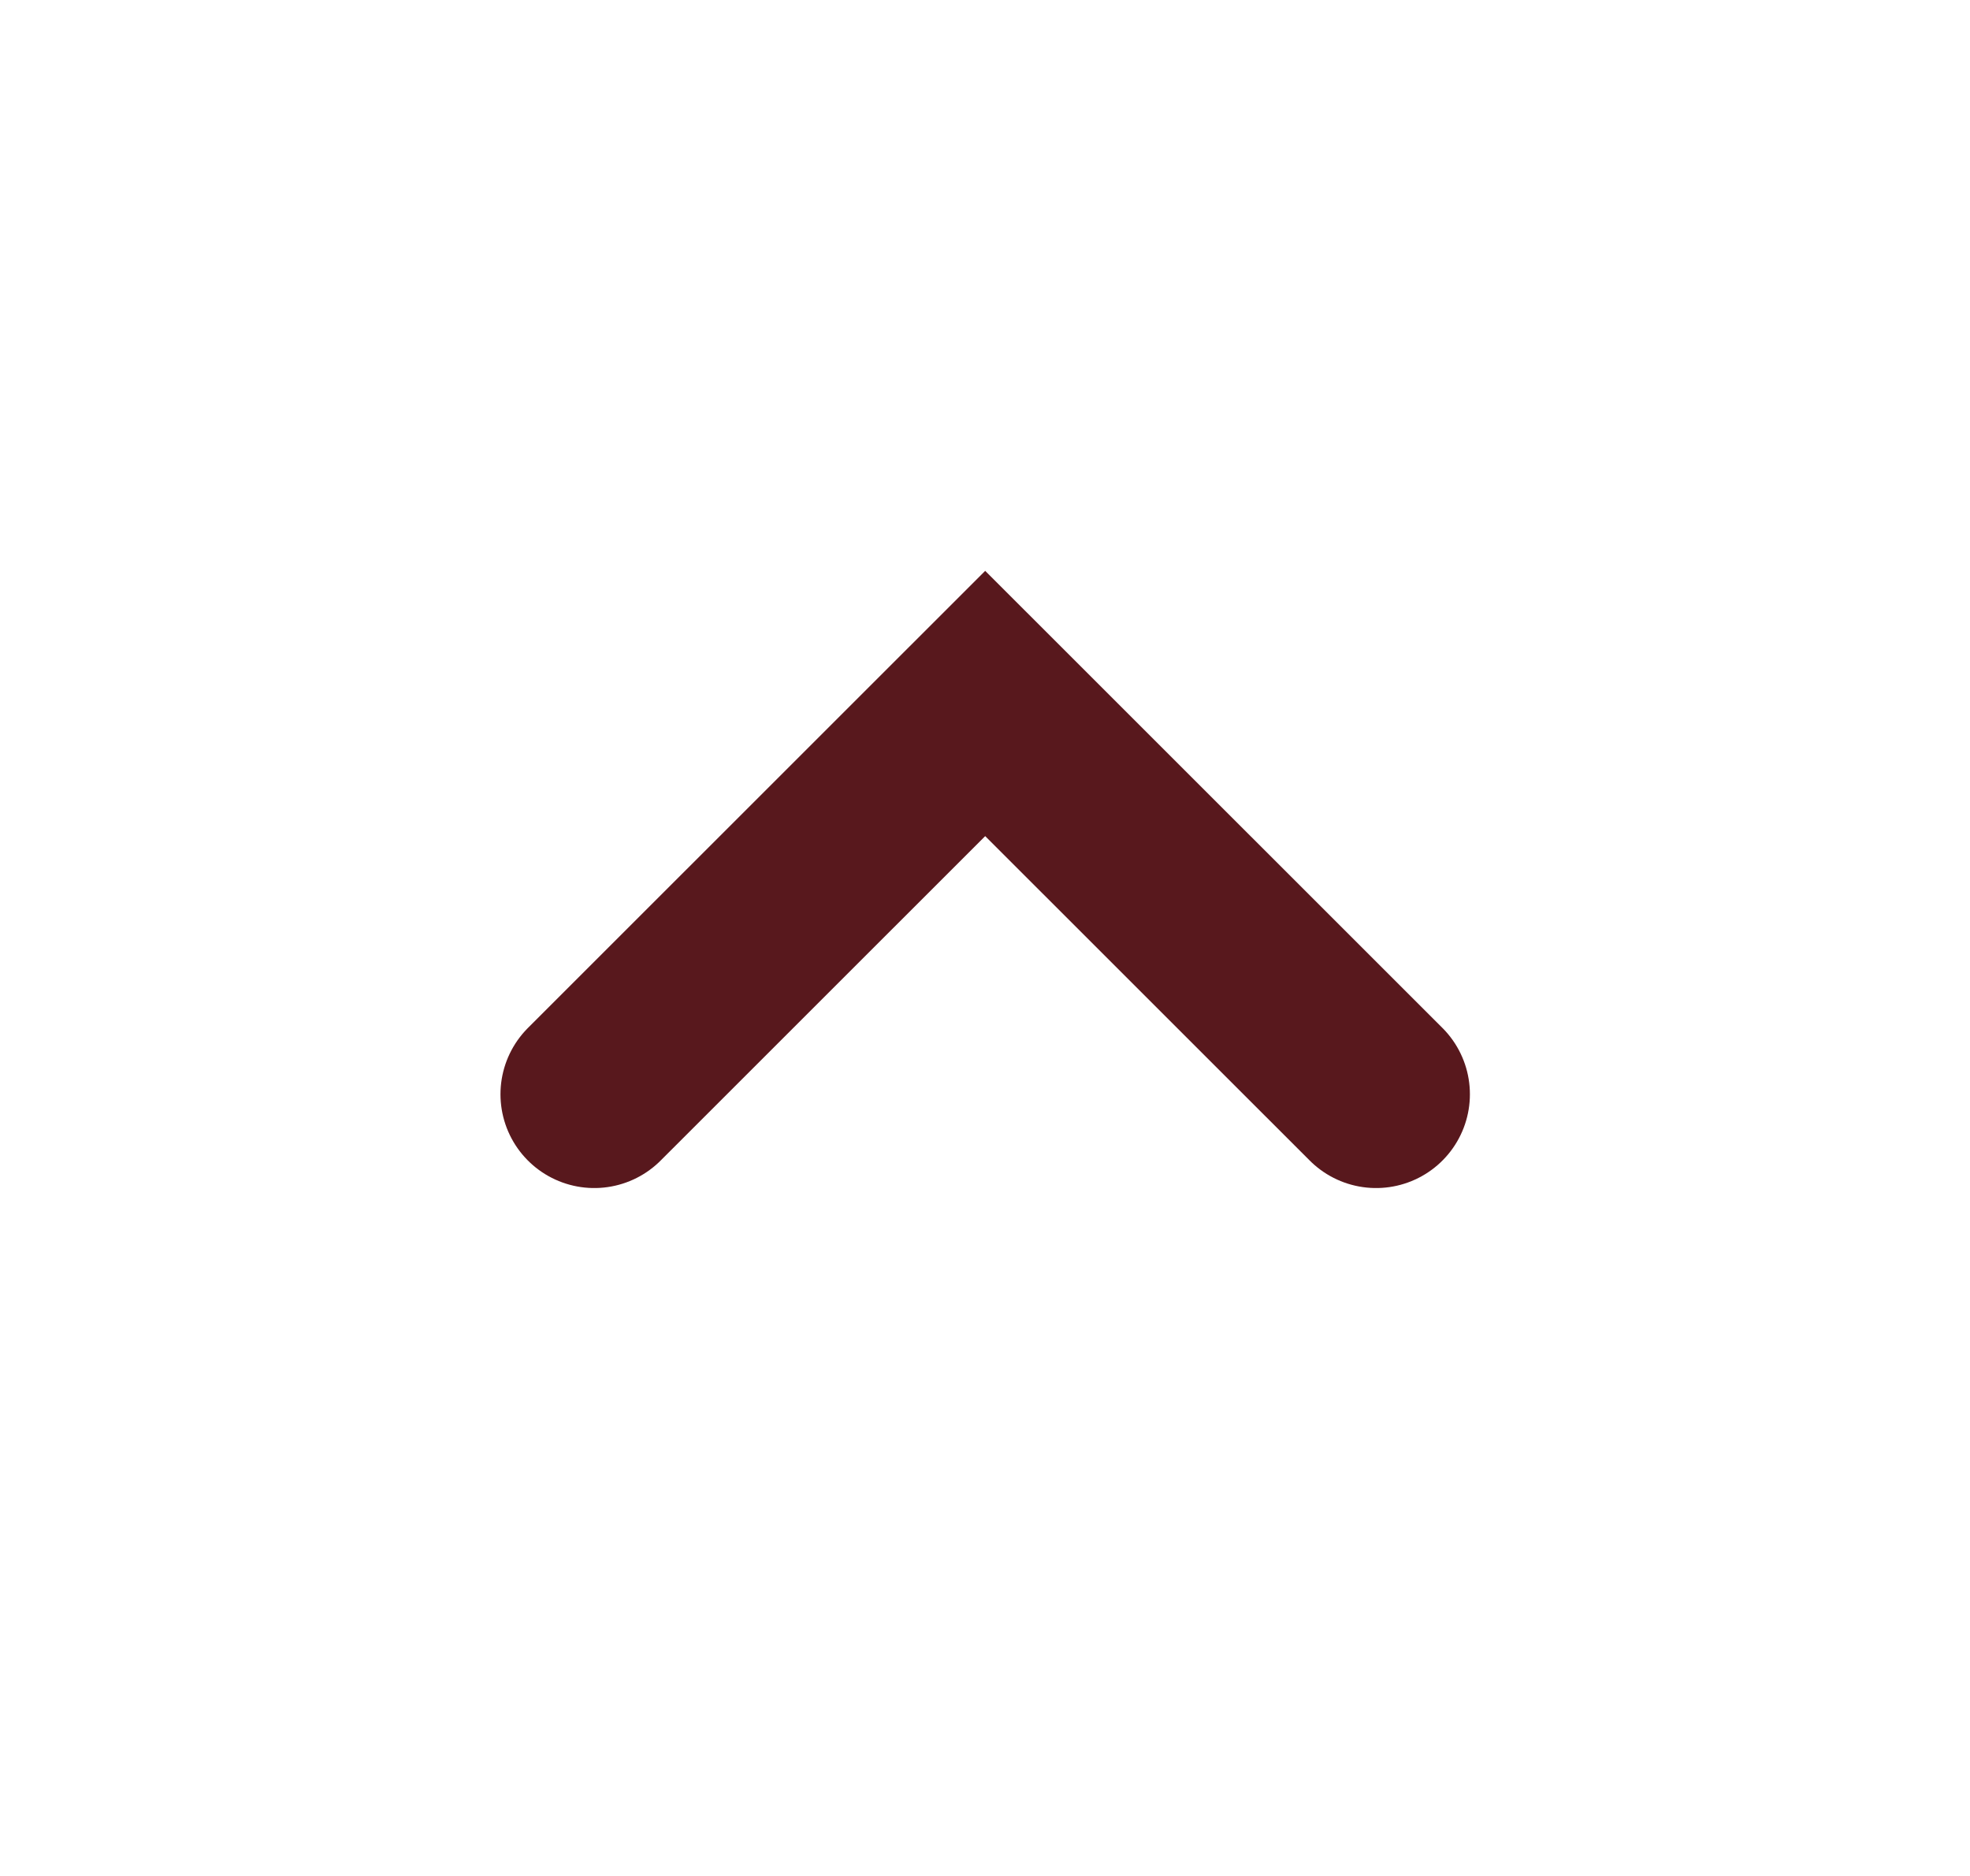
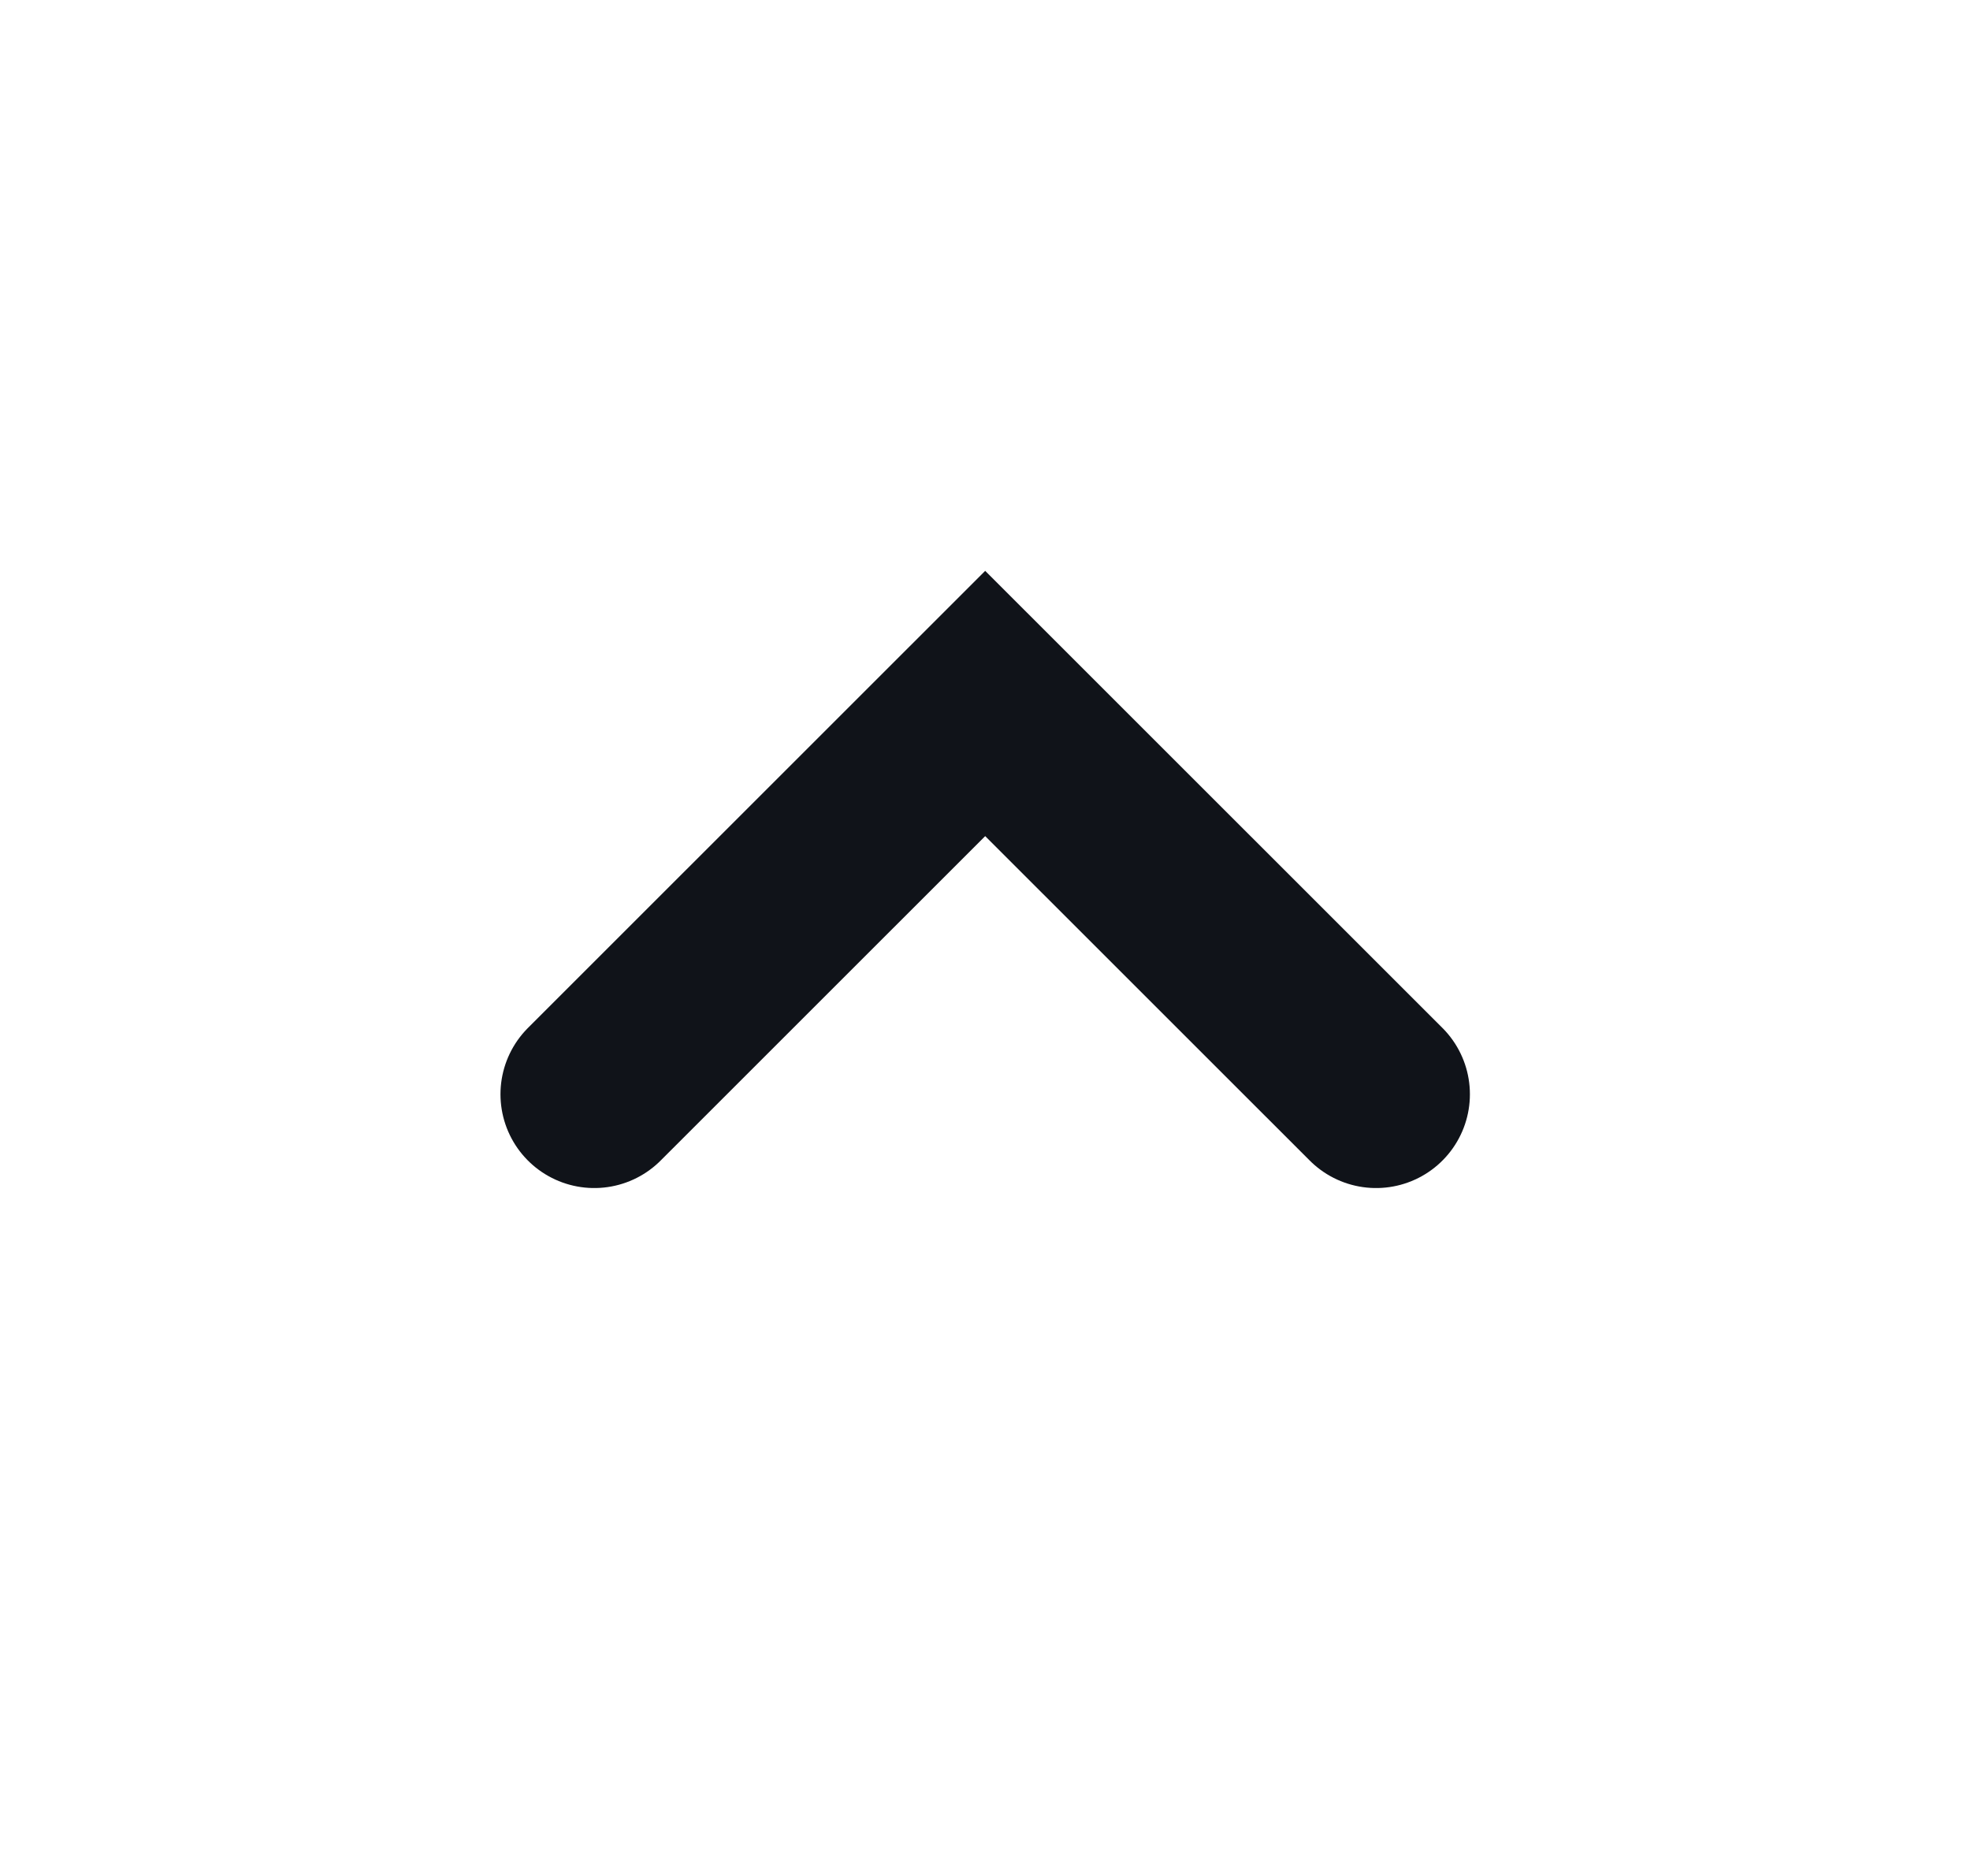
<svg xmlns="http://www.w3.org/2000/svg" width="21" height="20" viewBox="0 0 21 20" fill="none">
  <g id="Desktop / V1.0">
-     <path id="Path 3" d="M6.335 11.666L10.502 7.5L14.669 11.666" stroke="#58181D" stroke-width="2" stroke-linecap="round" />
+     <path id="Path 3" d="M6.335 11.666L10.502 7.5L14.669 11.666" stroke="#101319" stroke-width="2" stroke-linecap="round" />
  </g>
</svg>
